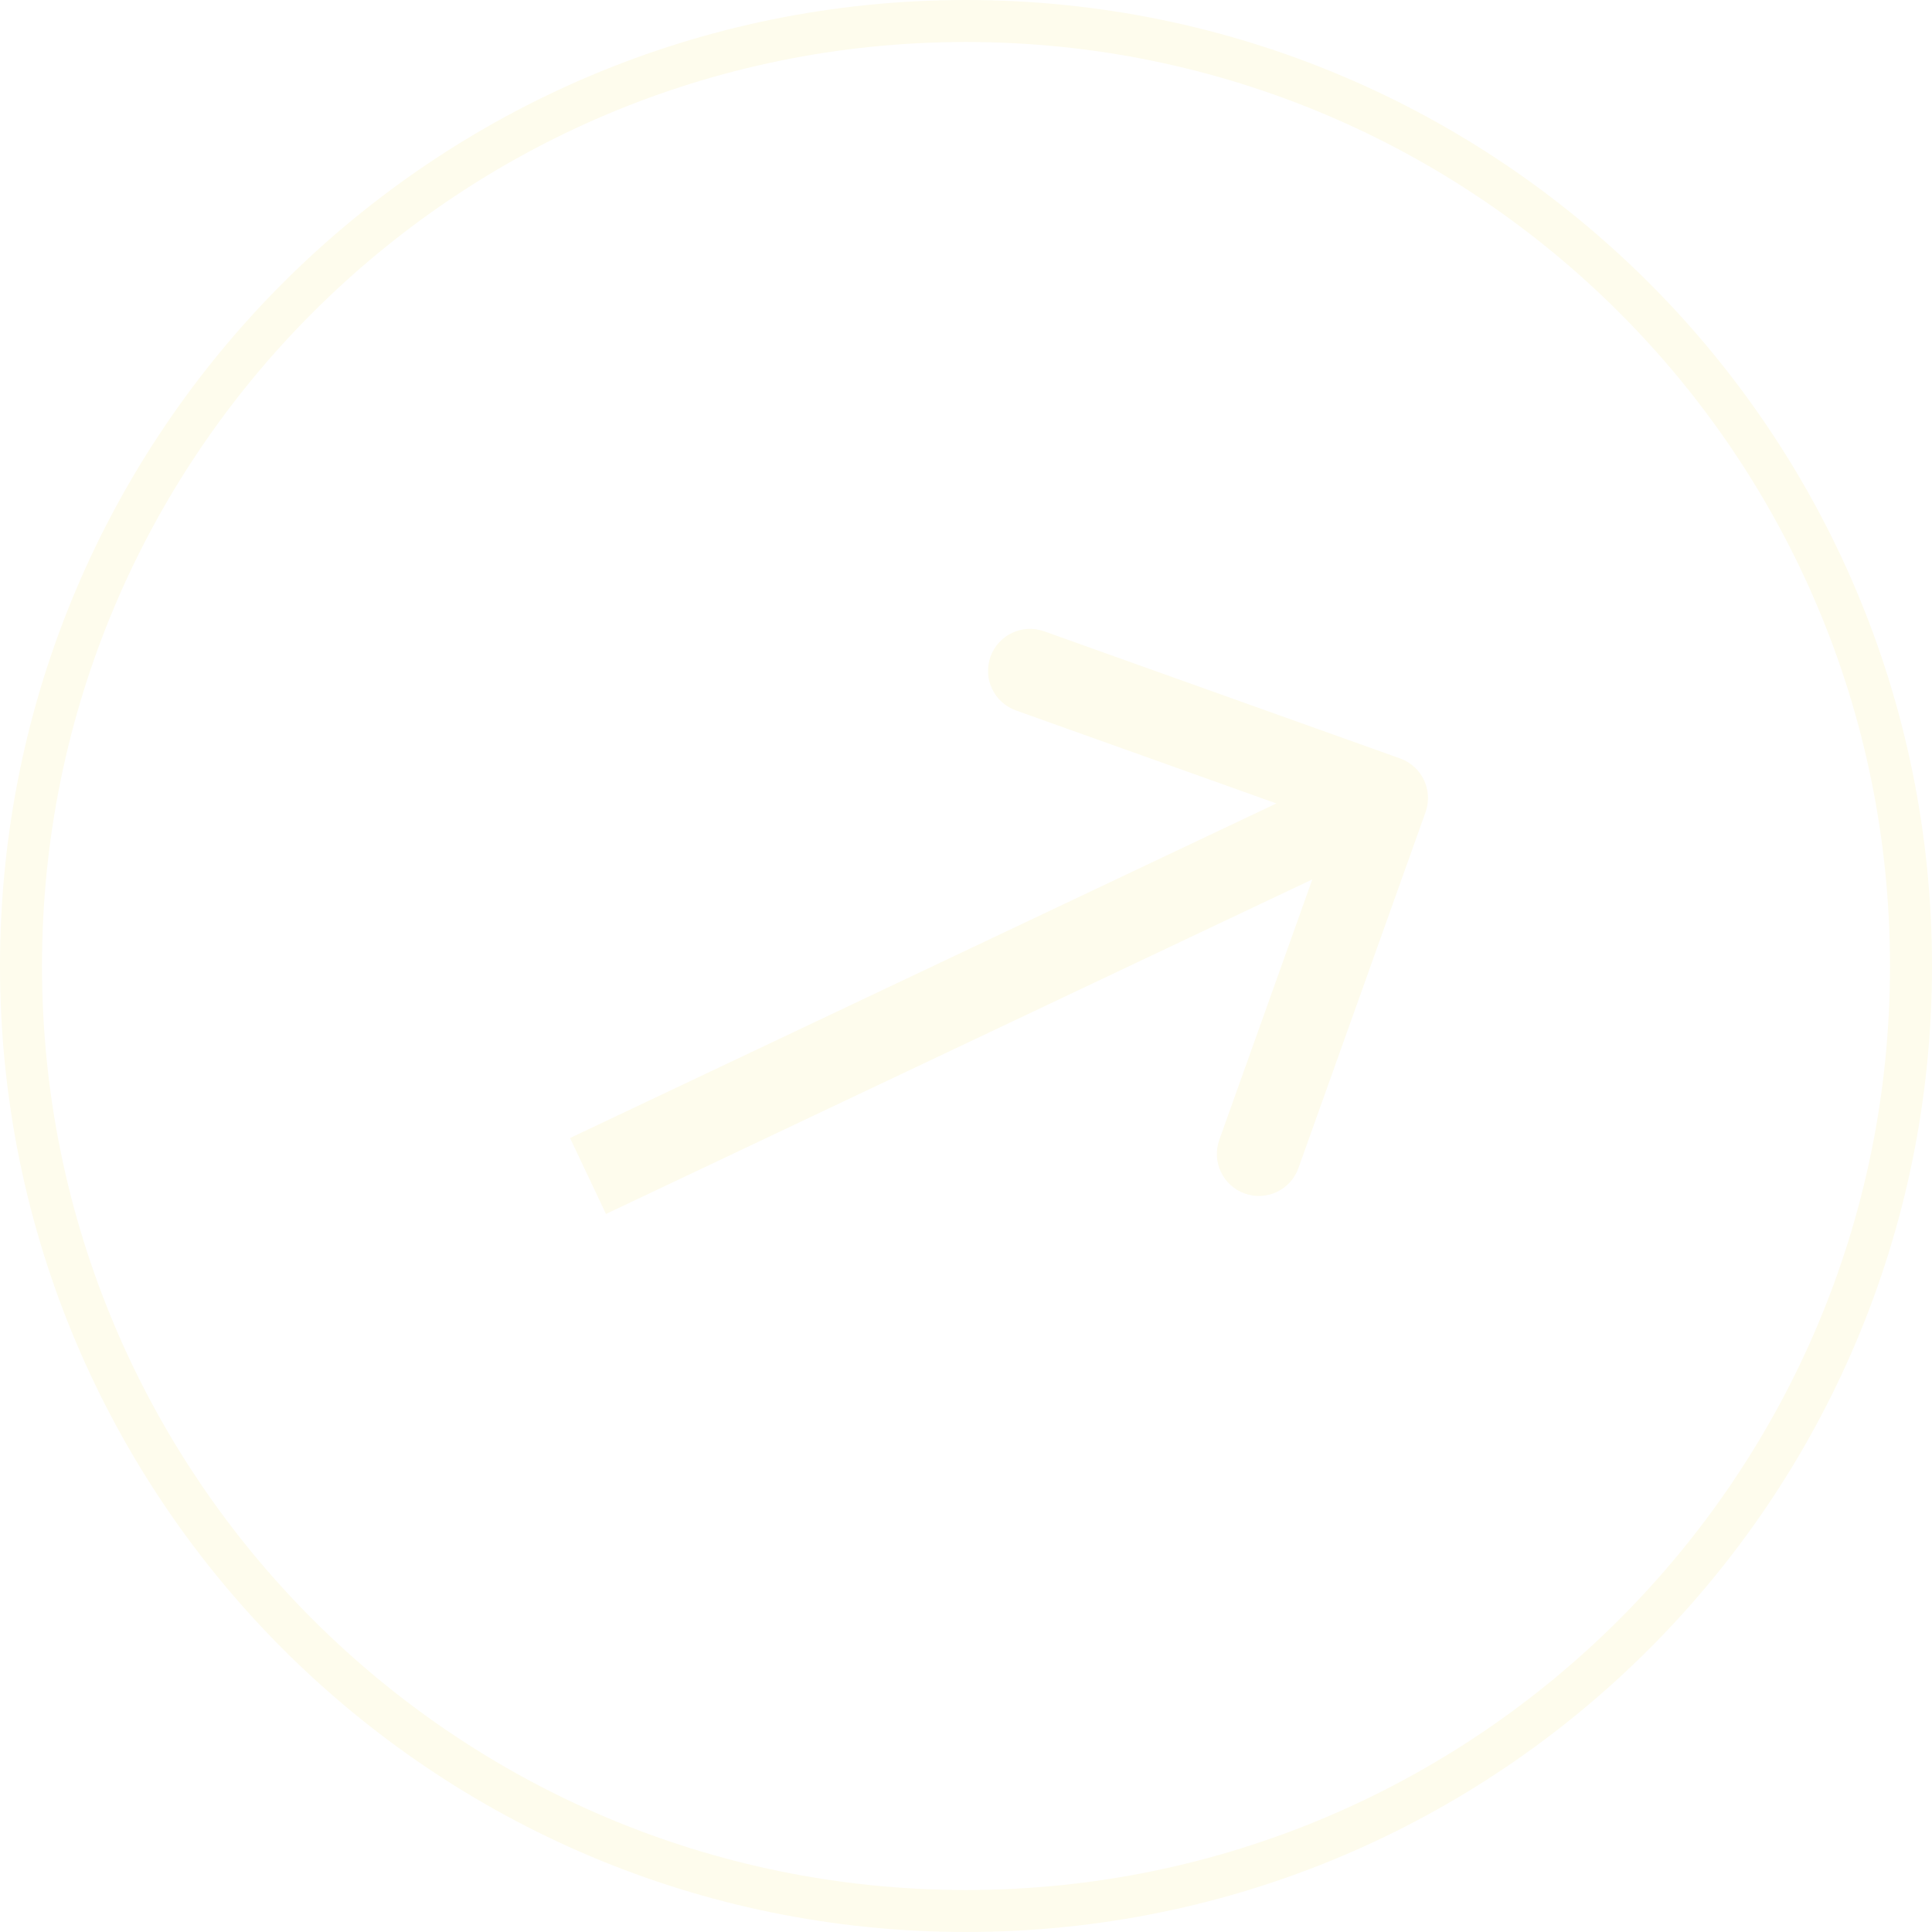
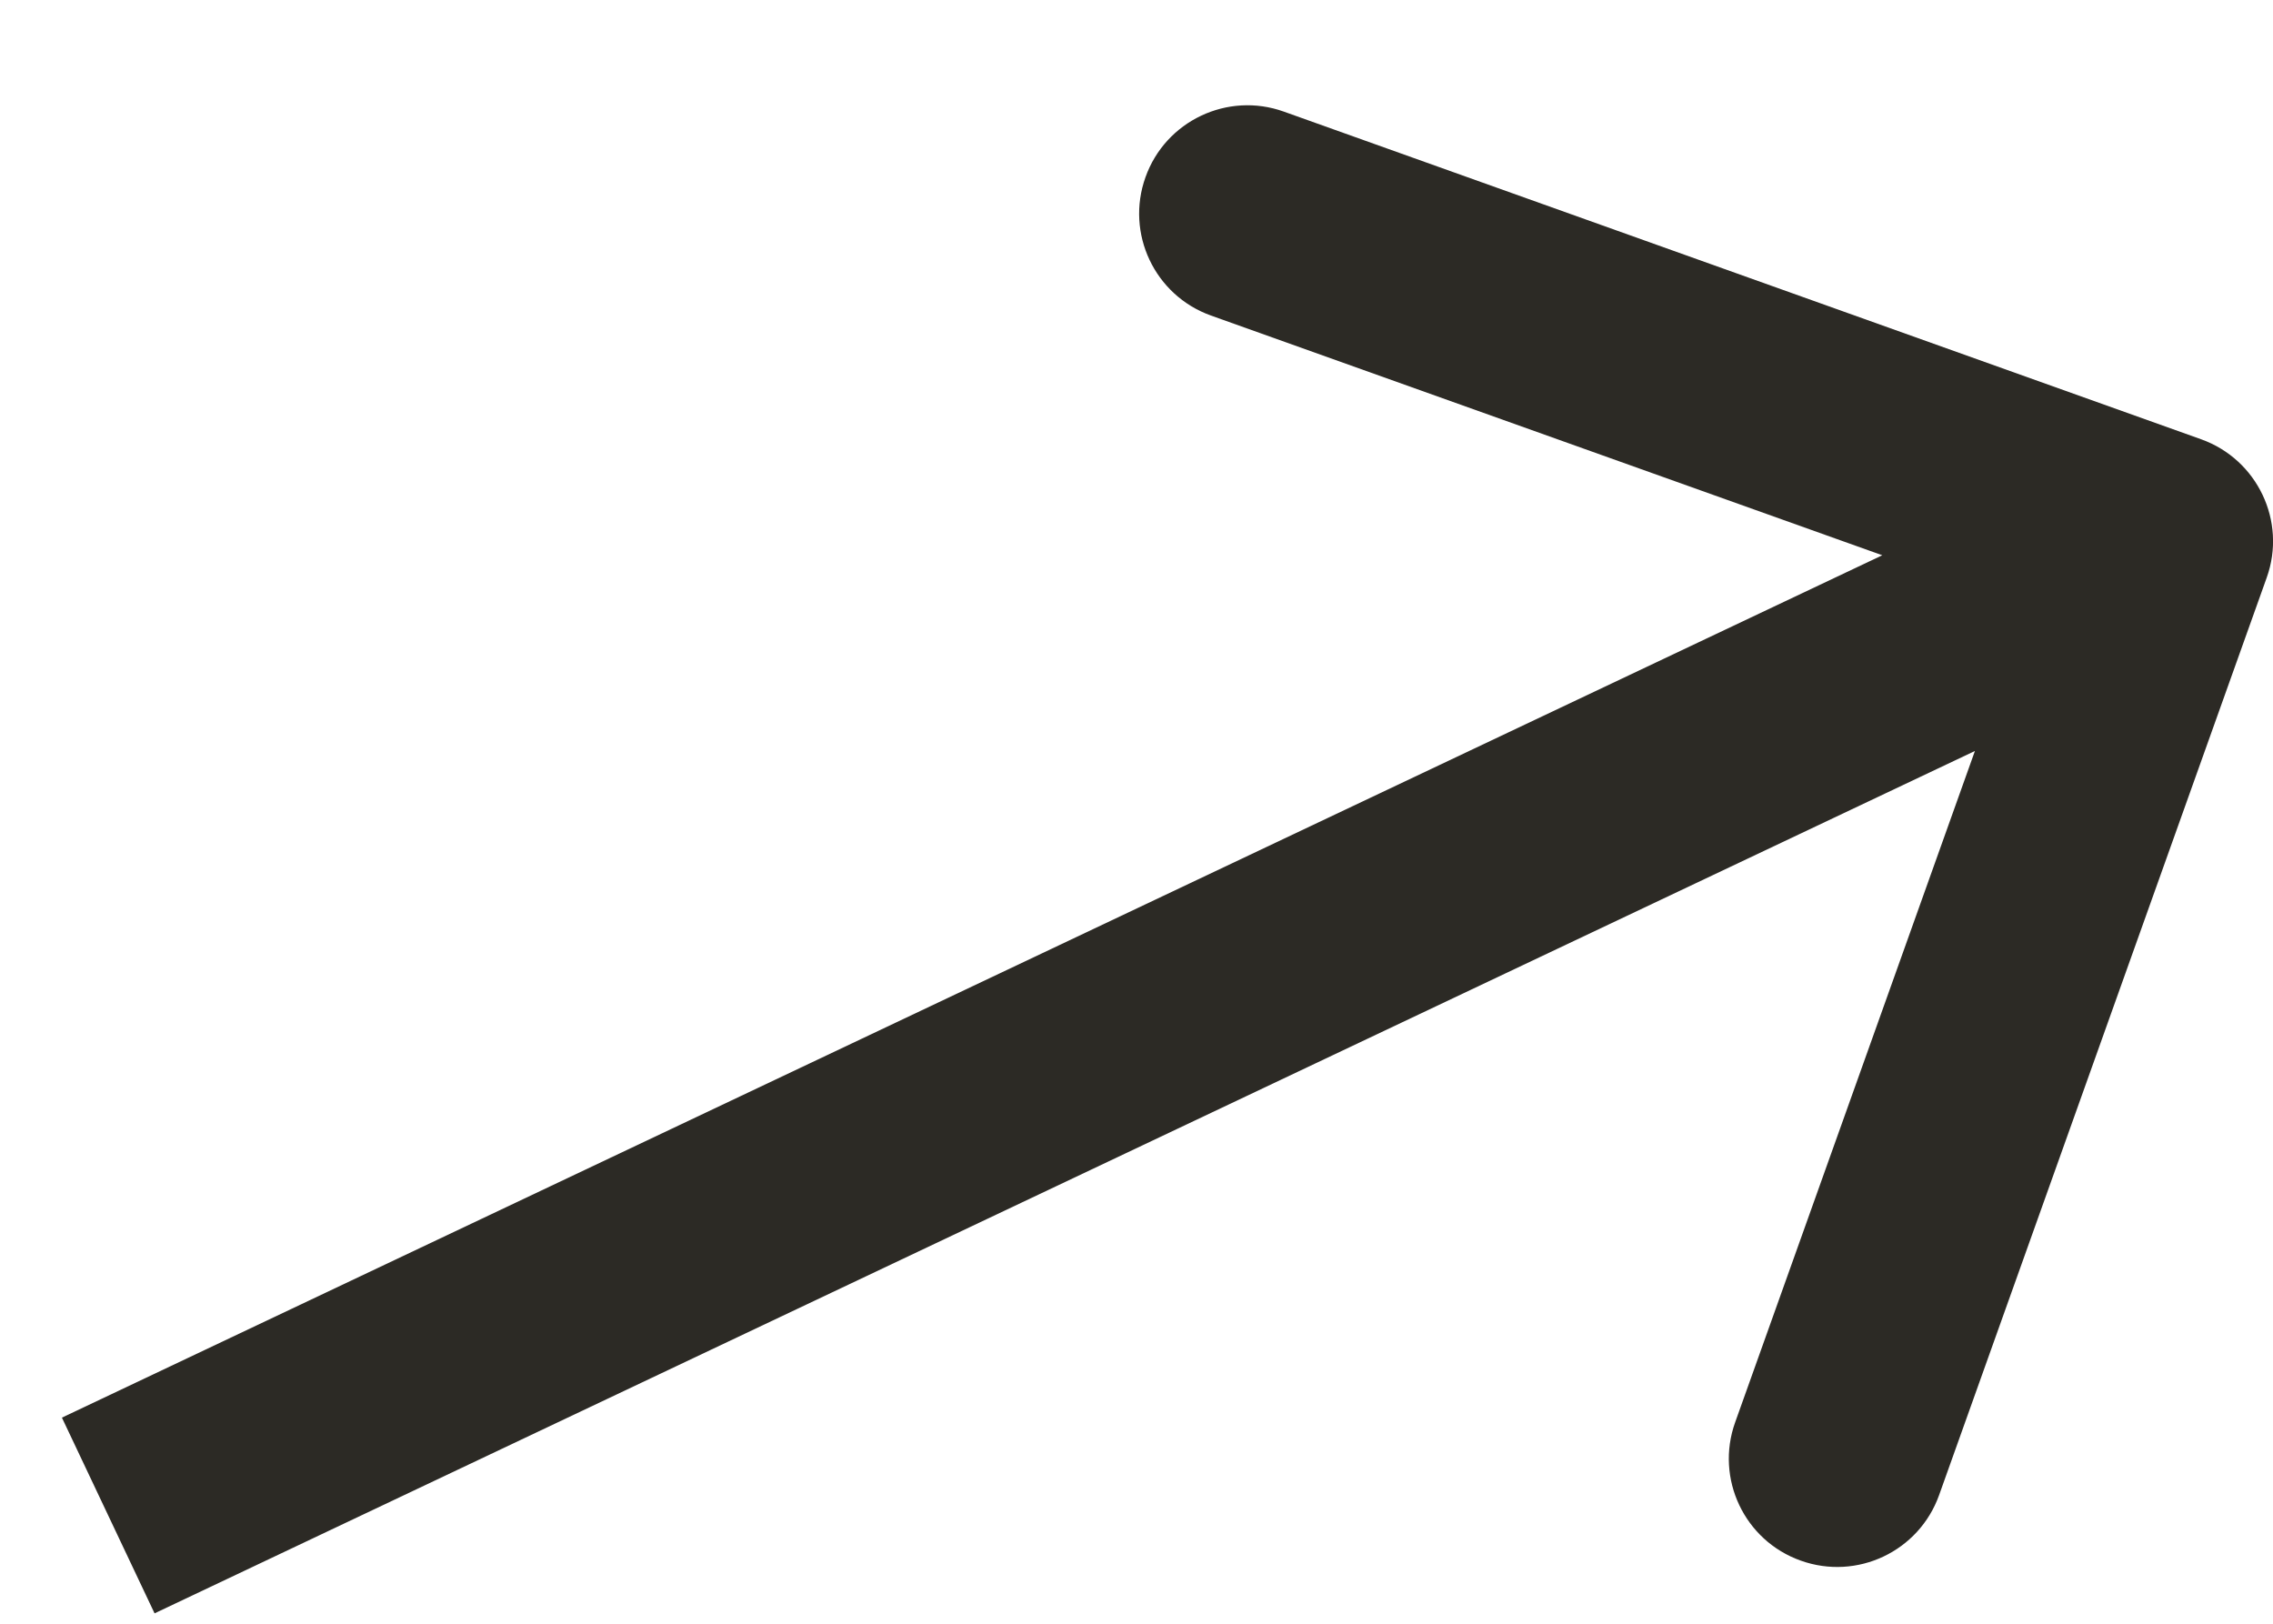
- <svg xmlns="http://www.w3.org/2000/svg" width="46" height="46" viewBox="0 0 46 46" fill="none">
-   <circle cx="23" cy="23" r="22.5" stroke="#FEFCED" />
-   <path d="M33.942 19.336C34.127 18.816 33.856 18.244 33.336 18.058L24.861 15.031C24.34 14.845 23.768 15.117 23.583 15.637C23.397 16.157 23.668 16.729 24.188 16.915L31.722 19.605L29.031 27.139C28.846 27.66 29.116 28.232 29.637 28.417C30.157 28.603 30.729 28.332 30.915 27.812L33.942 19.336ZM14 28L14.428 28.904L33.428 19.904L33 19L32.572 18.096L13.572 27.096L14 28Z" fill="#FEFCED" />
+ <svg xmlns="http://www.w3.org/2000/svg" width="21" height="15" viewBox="0 0 21 15" fill="none">
+   <path d="M20.942 5.336C21.128 4.816 20.856 4.244 20.336 4.058L11.861 1.031C11.341 0.845 10.768 1.117 10.583 1.637C10.397 2.157 10.668 2.729 11.188 2.915L18.722 5.605L16.031 13.139C15.845 13.659 16.116 14.232 16.637 14.417C17.157 14.603 17.729 14.332 17.915 13.812L20.942 5.336ZM1 14L1.428 14.904L20.428 5.904L20 5L19.572 4.096L0.572 13.096L1 14Z" fill="#2C2A25" />
</svg>
